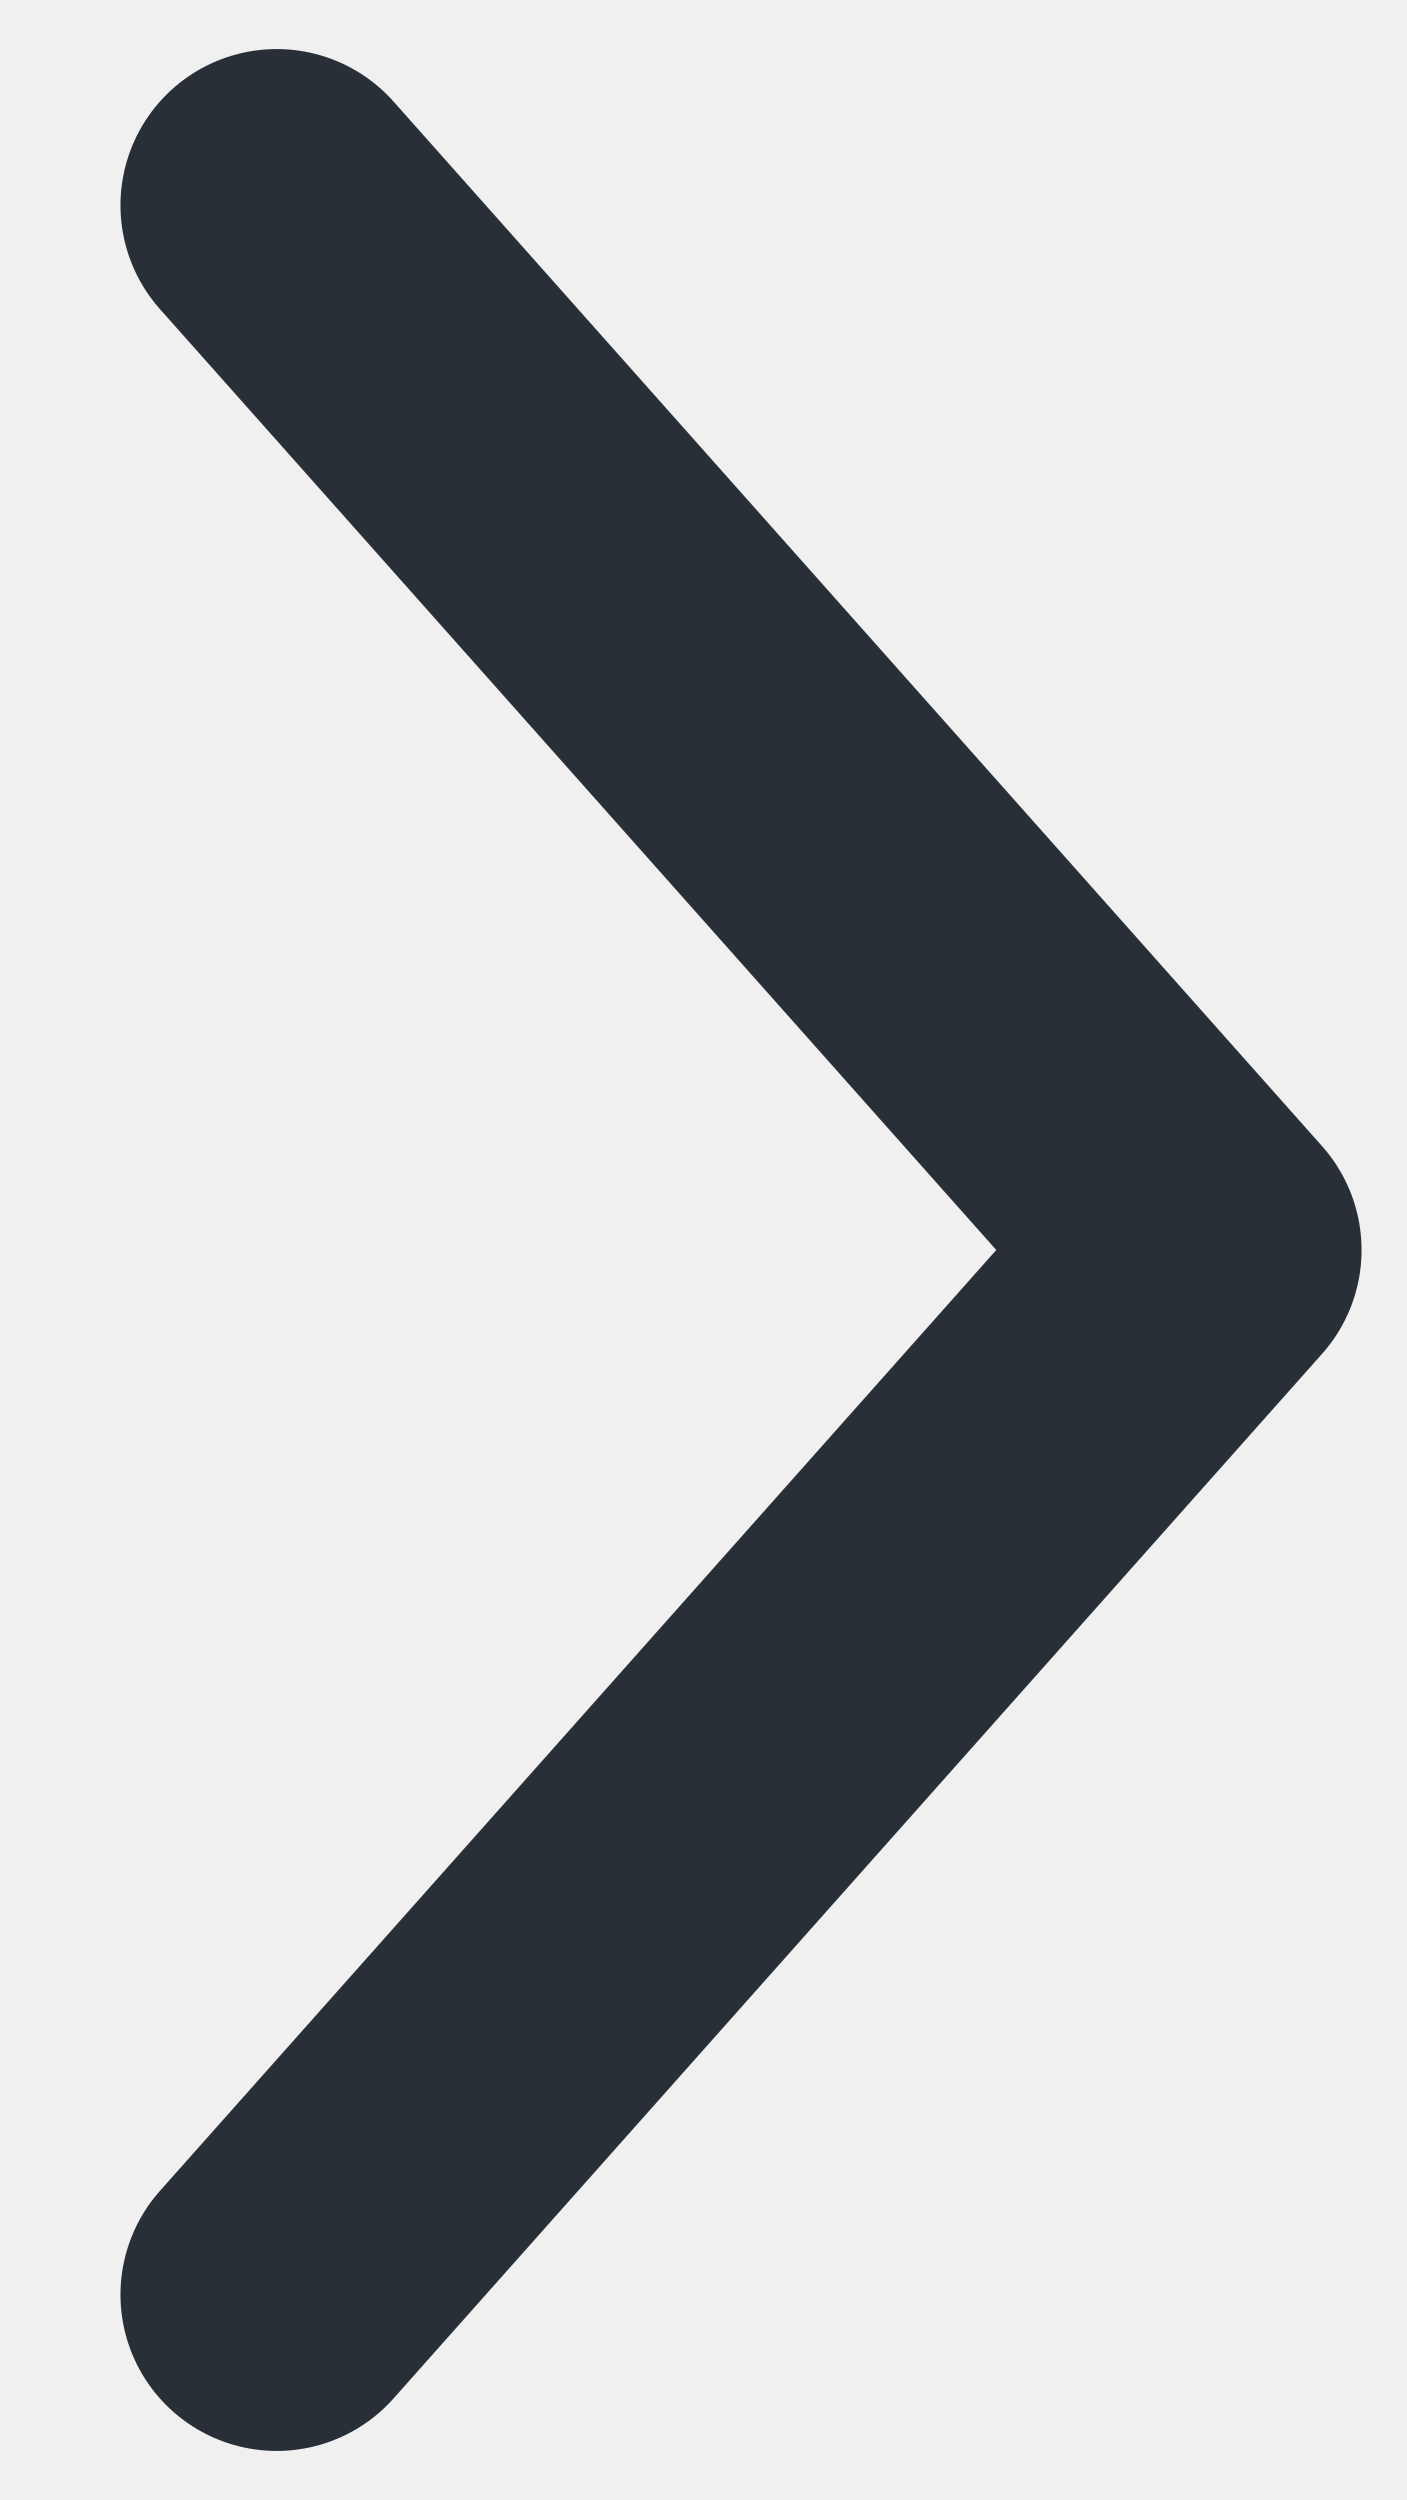
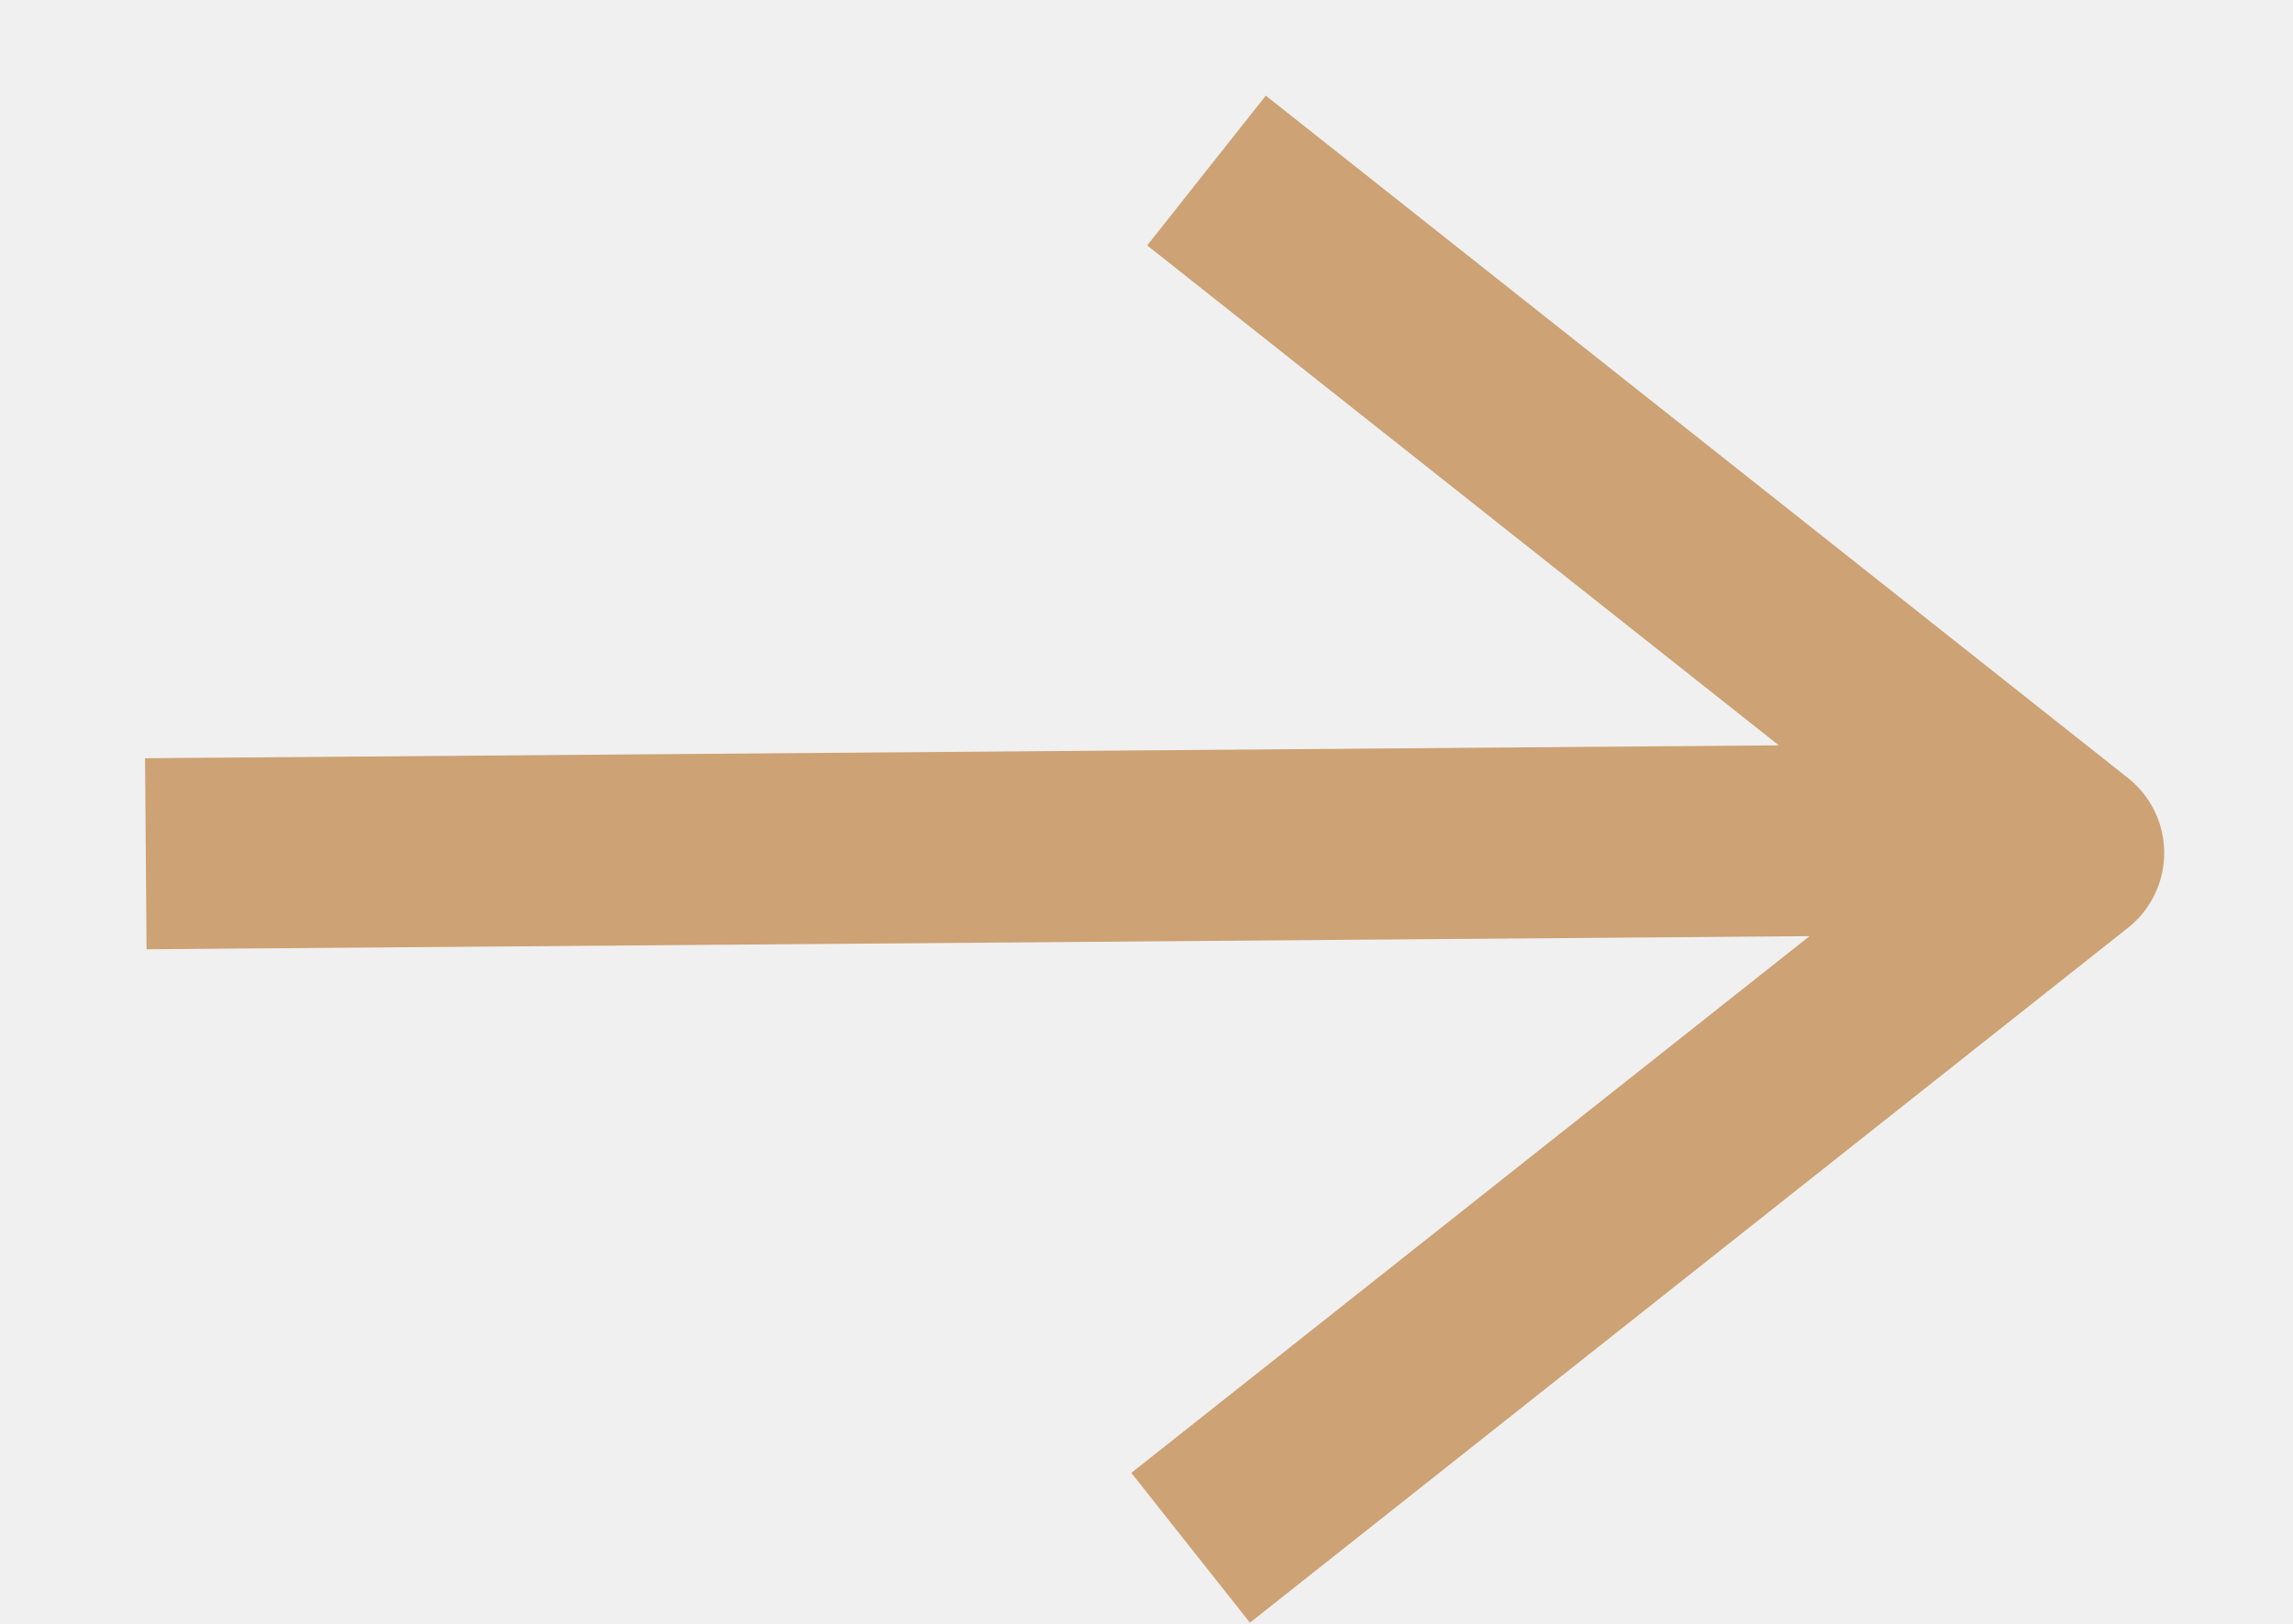
- <svg xmlns="http://www.w3.org/2000/svg" width="9" height="16" viewBox="0 0 9 16" fill="none">
-   <g id="IMAGE" clip-path="url(#clip0_2_230)">
-     <path id="Vector" d="M1.771 14.686L7.714 8L1.771 1.314" stroke="#292F36" stroke-width="2" stroke-linecap="round" stroke-linejoin="round" />
+ <svg xmlns="http://www.w3.org/2000/svg" width="24" height="17" viewBox="0 0 24 17" fill="none">
+   <g id="IMAGE">
+     <path id="Vector" d="M2.526 8.93L19.861 8.793" stroke="#CDA274" stroke-width="2" stroke-linecap="square" stroke-linejoin="round" />
+     <path id="Vector_2" d="M13.412 2.406L21.652 8.929L13.246 15.583" stroke="#CDA274" stroke-width="2" stroke-linecap="square" stroke-linejoin="round" />
  </g>
-   <defs>
-     <clipPath id="clip0_2_230">
-       <rect width="9" height="16" fill="white" />
-     </clipPath>
-   </defs>
</svg>
